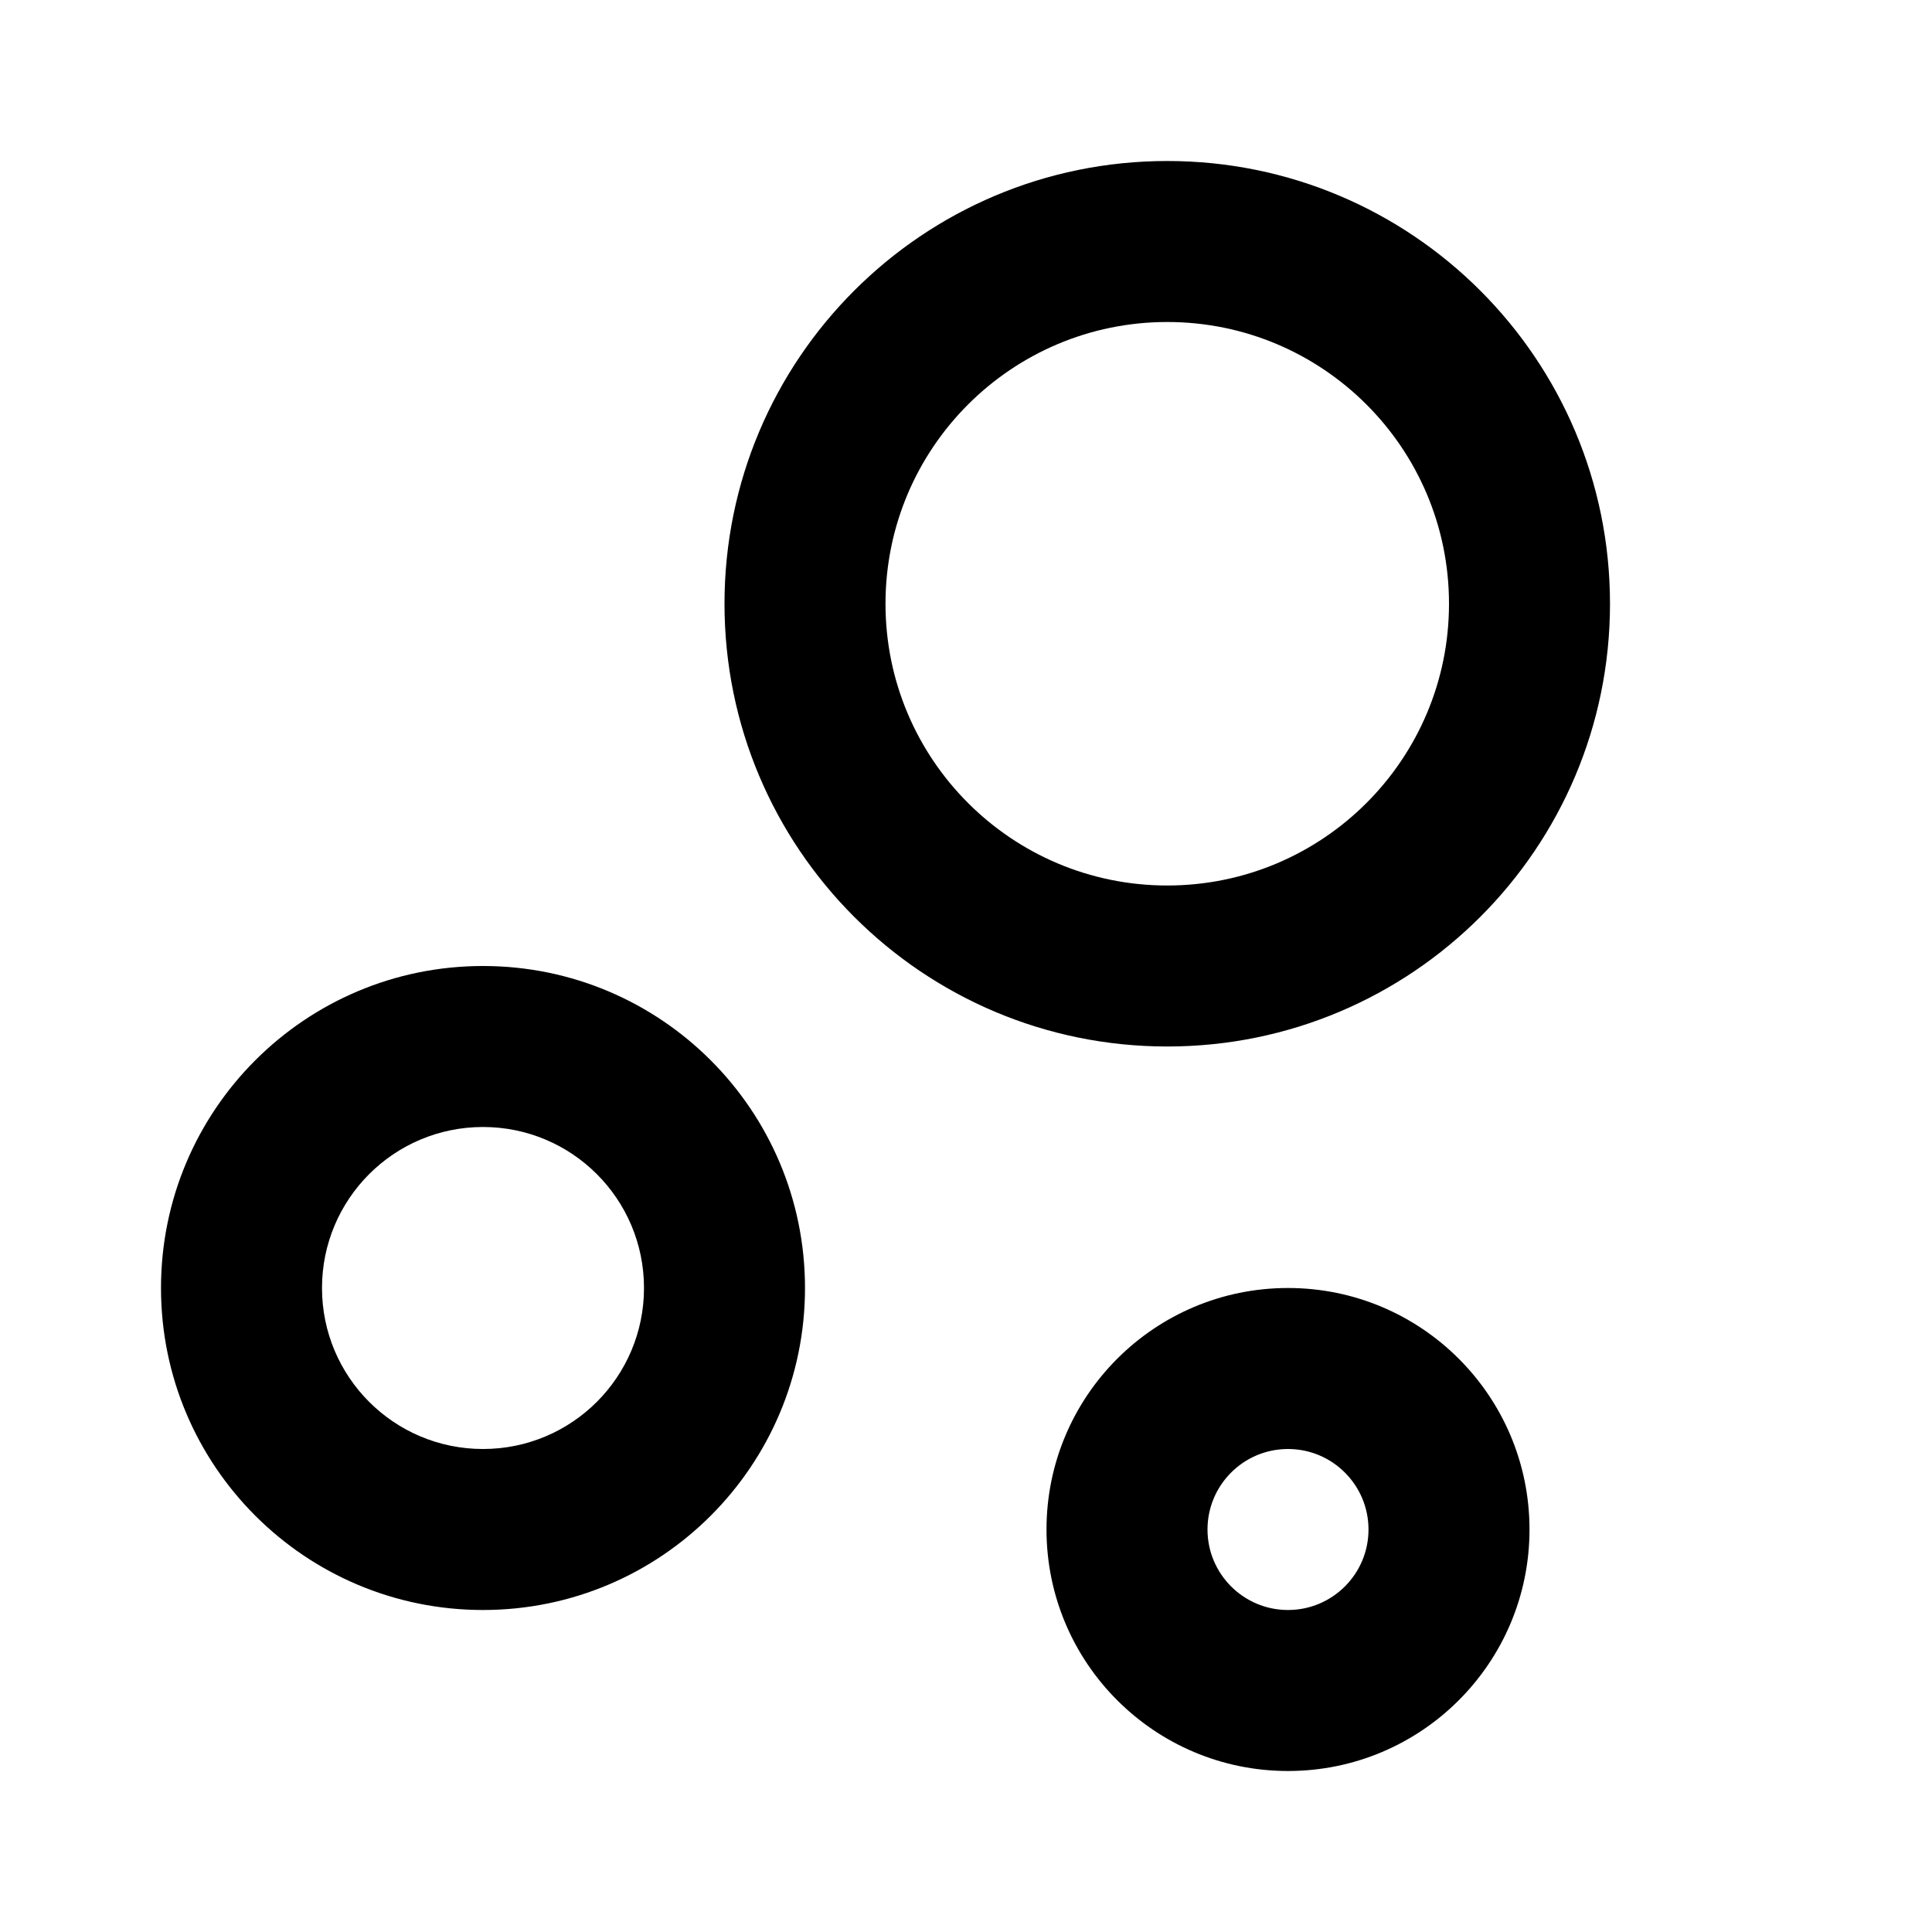
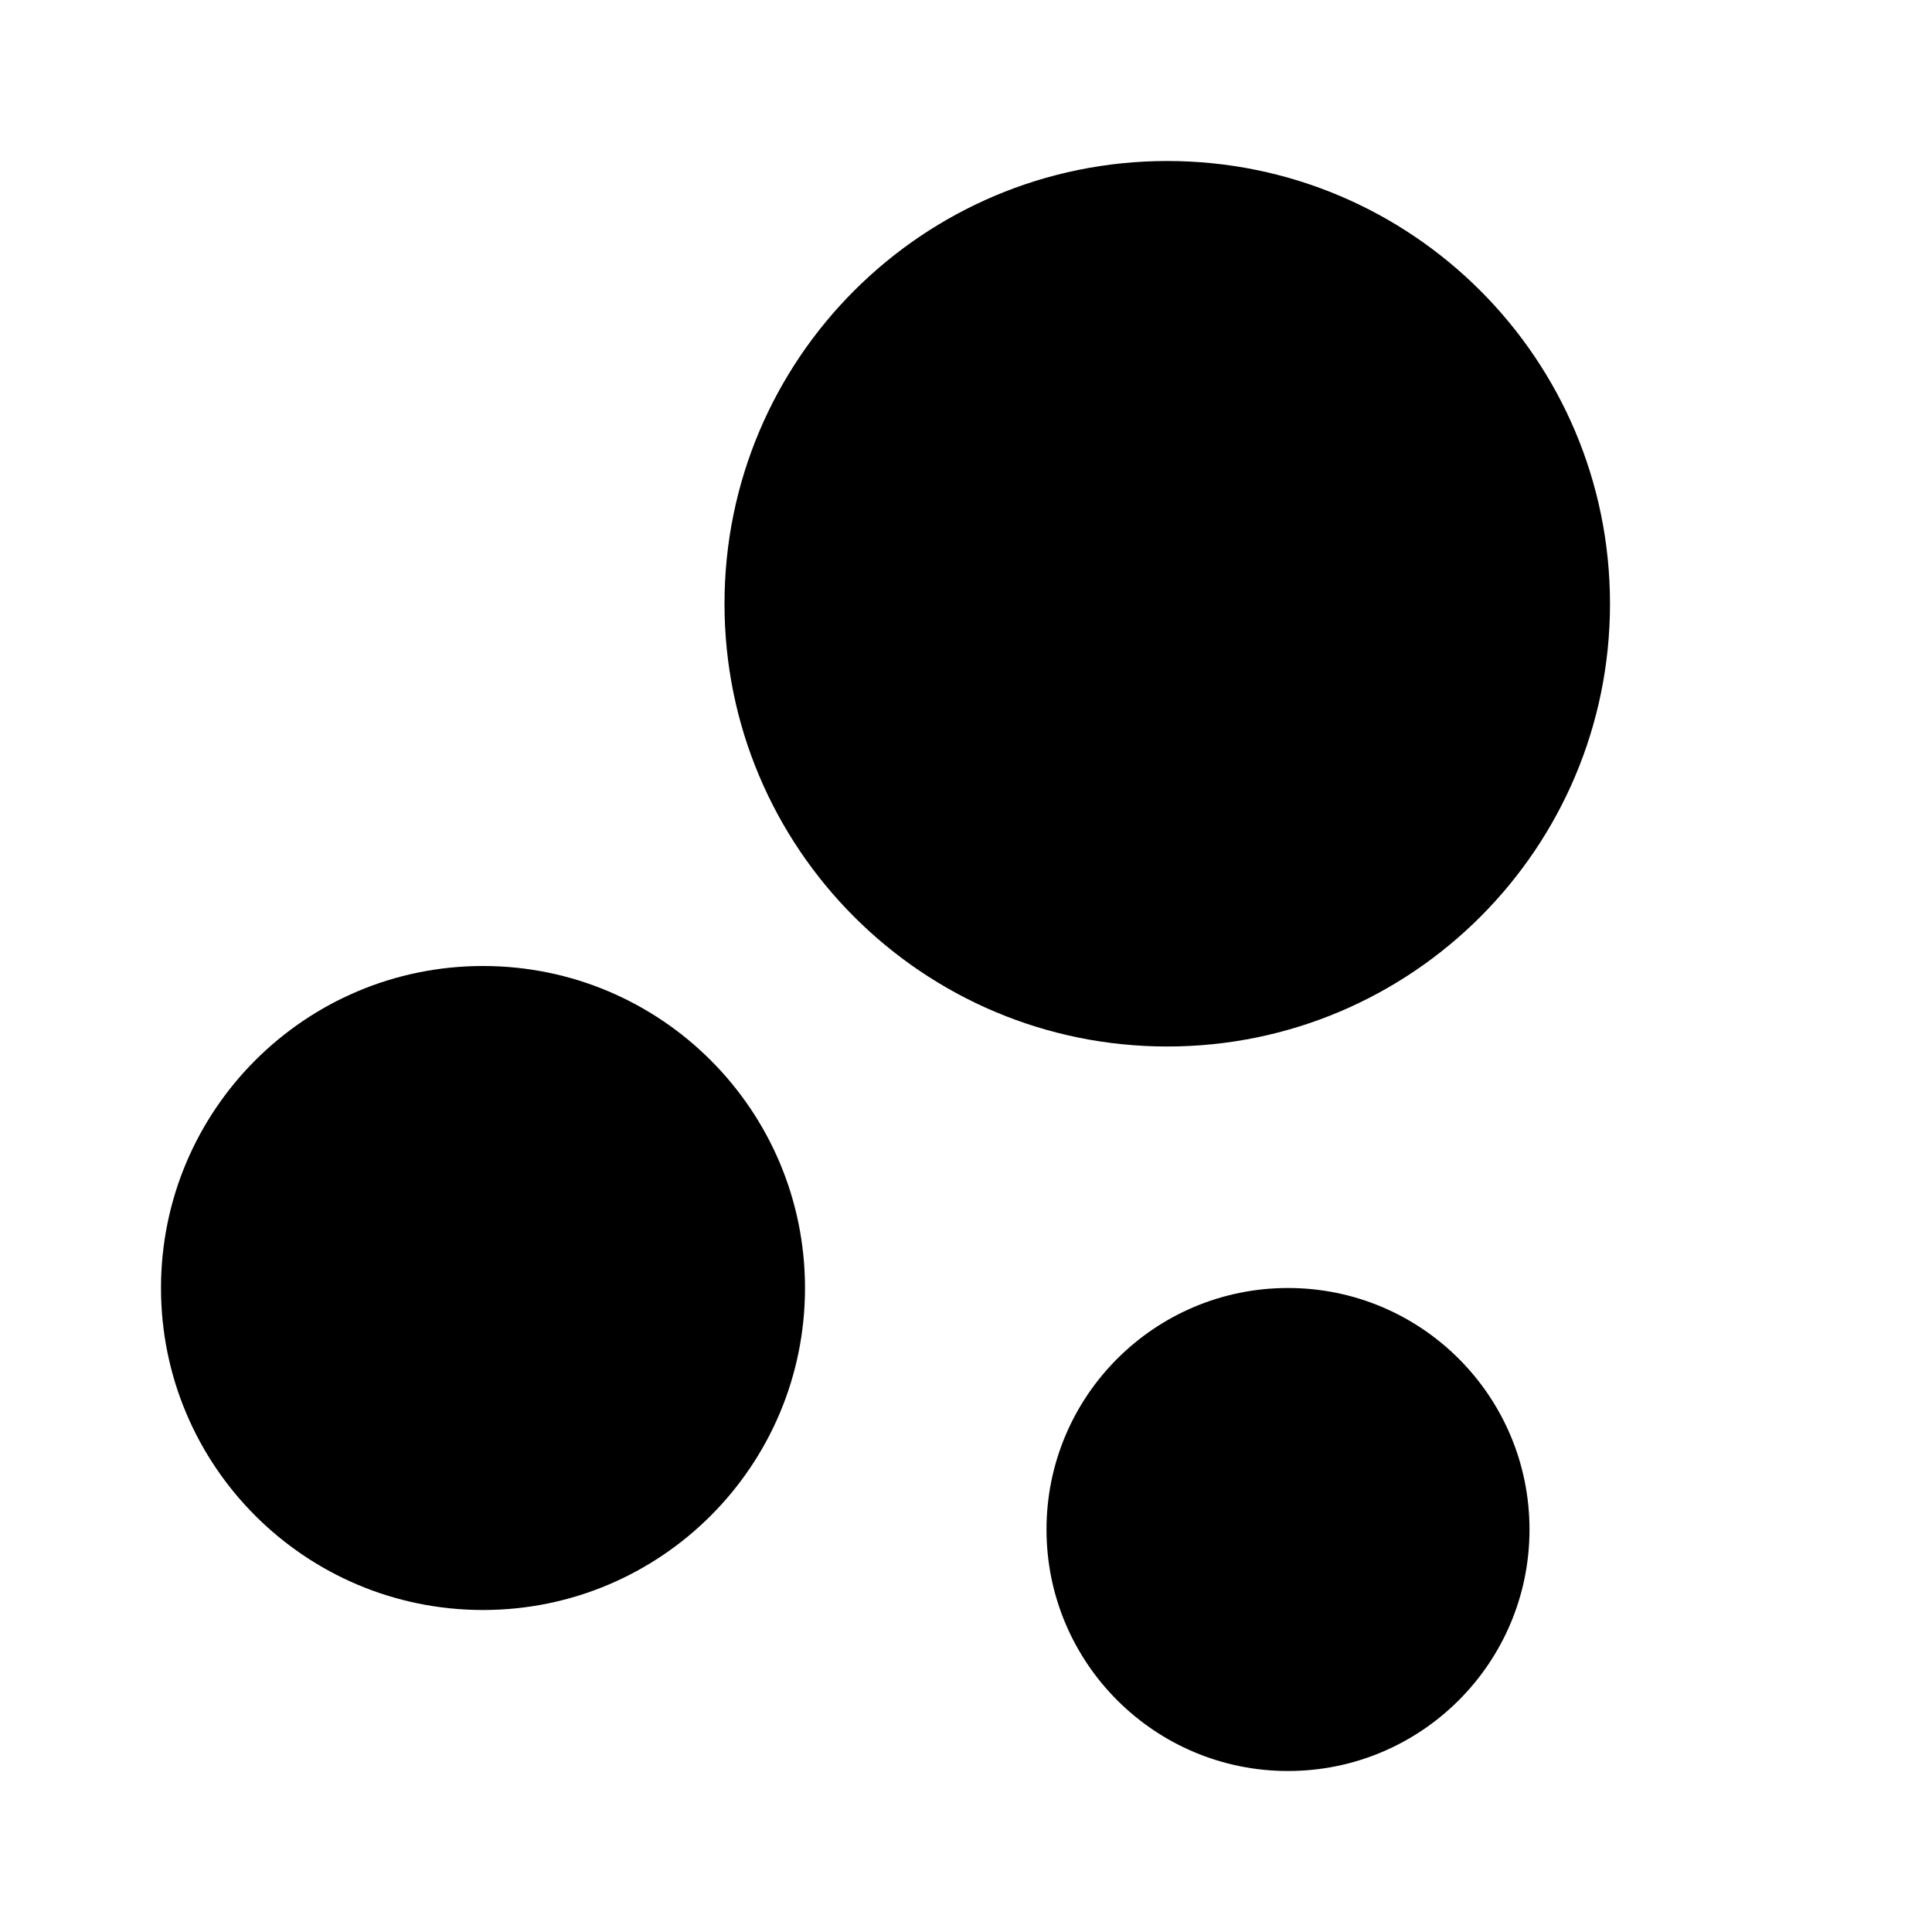
- <svg xmlns="http://www.w3.org/2000/svg" viewBox="0 0 24 24" width="16" height="16">
+ <svg xmlns="http://www.w3.org/2000/svg" viewBox="0 0 24 24" width="18" height="18">
  <path fill="none" d="M0 0L24 0 24 24 0 24z" />
-   <path d="M16 16c1.657 0 3 1.343 3 3s-1.343 3-3 3-3-1.343-3-3 1.343-3 3-3zM6 12c2.21 0 4 1.79 4 4s-1.79 4-4 4-4-1.79-4-4 1.79-4 4-4zm10 6c-.552 0-1 .448-1 1s.448 1 1 1 1-.448 1-1-.448-1-1-1zM6 14c-1.105 0-2 .895-2 2s.895 2 2 2 2-.895 2-2-.895-2-2-2zm8.5-12C17.538 2 20 4.462 20 7.5S17.538 13 14.5 13 9 10.538 9 7.5 11.462 2 14.5 2zm0 2C12.567 4 11 5.567 11 7.5s1.567 3.5 3.5 3.5S18 9.433 18 7.5 16.433 4 14.5 4z" />
+   <path d="M16 16c1.657 0 3 1.343 3 3s-1.343 3-3 3-3-1.343-3-3 1.343-3 3-3zM6 12c2.21 0 4 1.79 4 4s-1.79 4-4 4-4-1.79-4-4 1.79-4 4-4zm8.5-10C17.538 2 20 4.462 20 7.5S17.538 13 14.5 13 9 10.538 9 7.5 11.462 2 14.5 2z" fill="#000" />
</svg>
